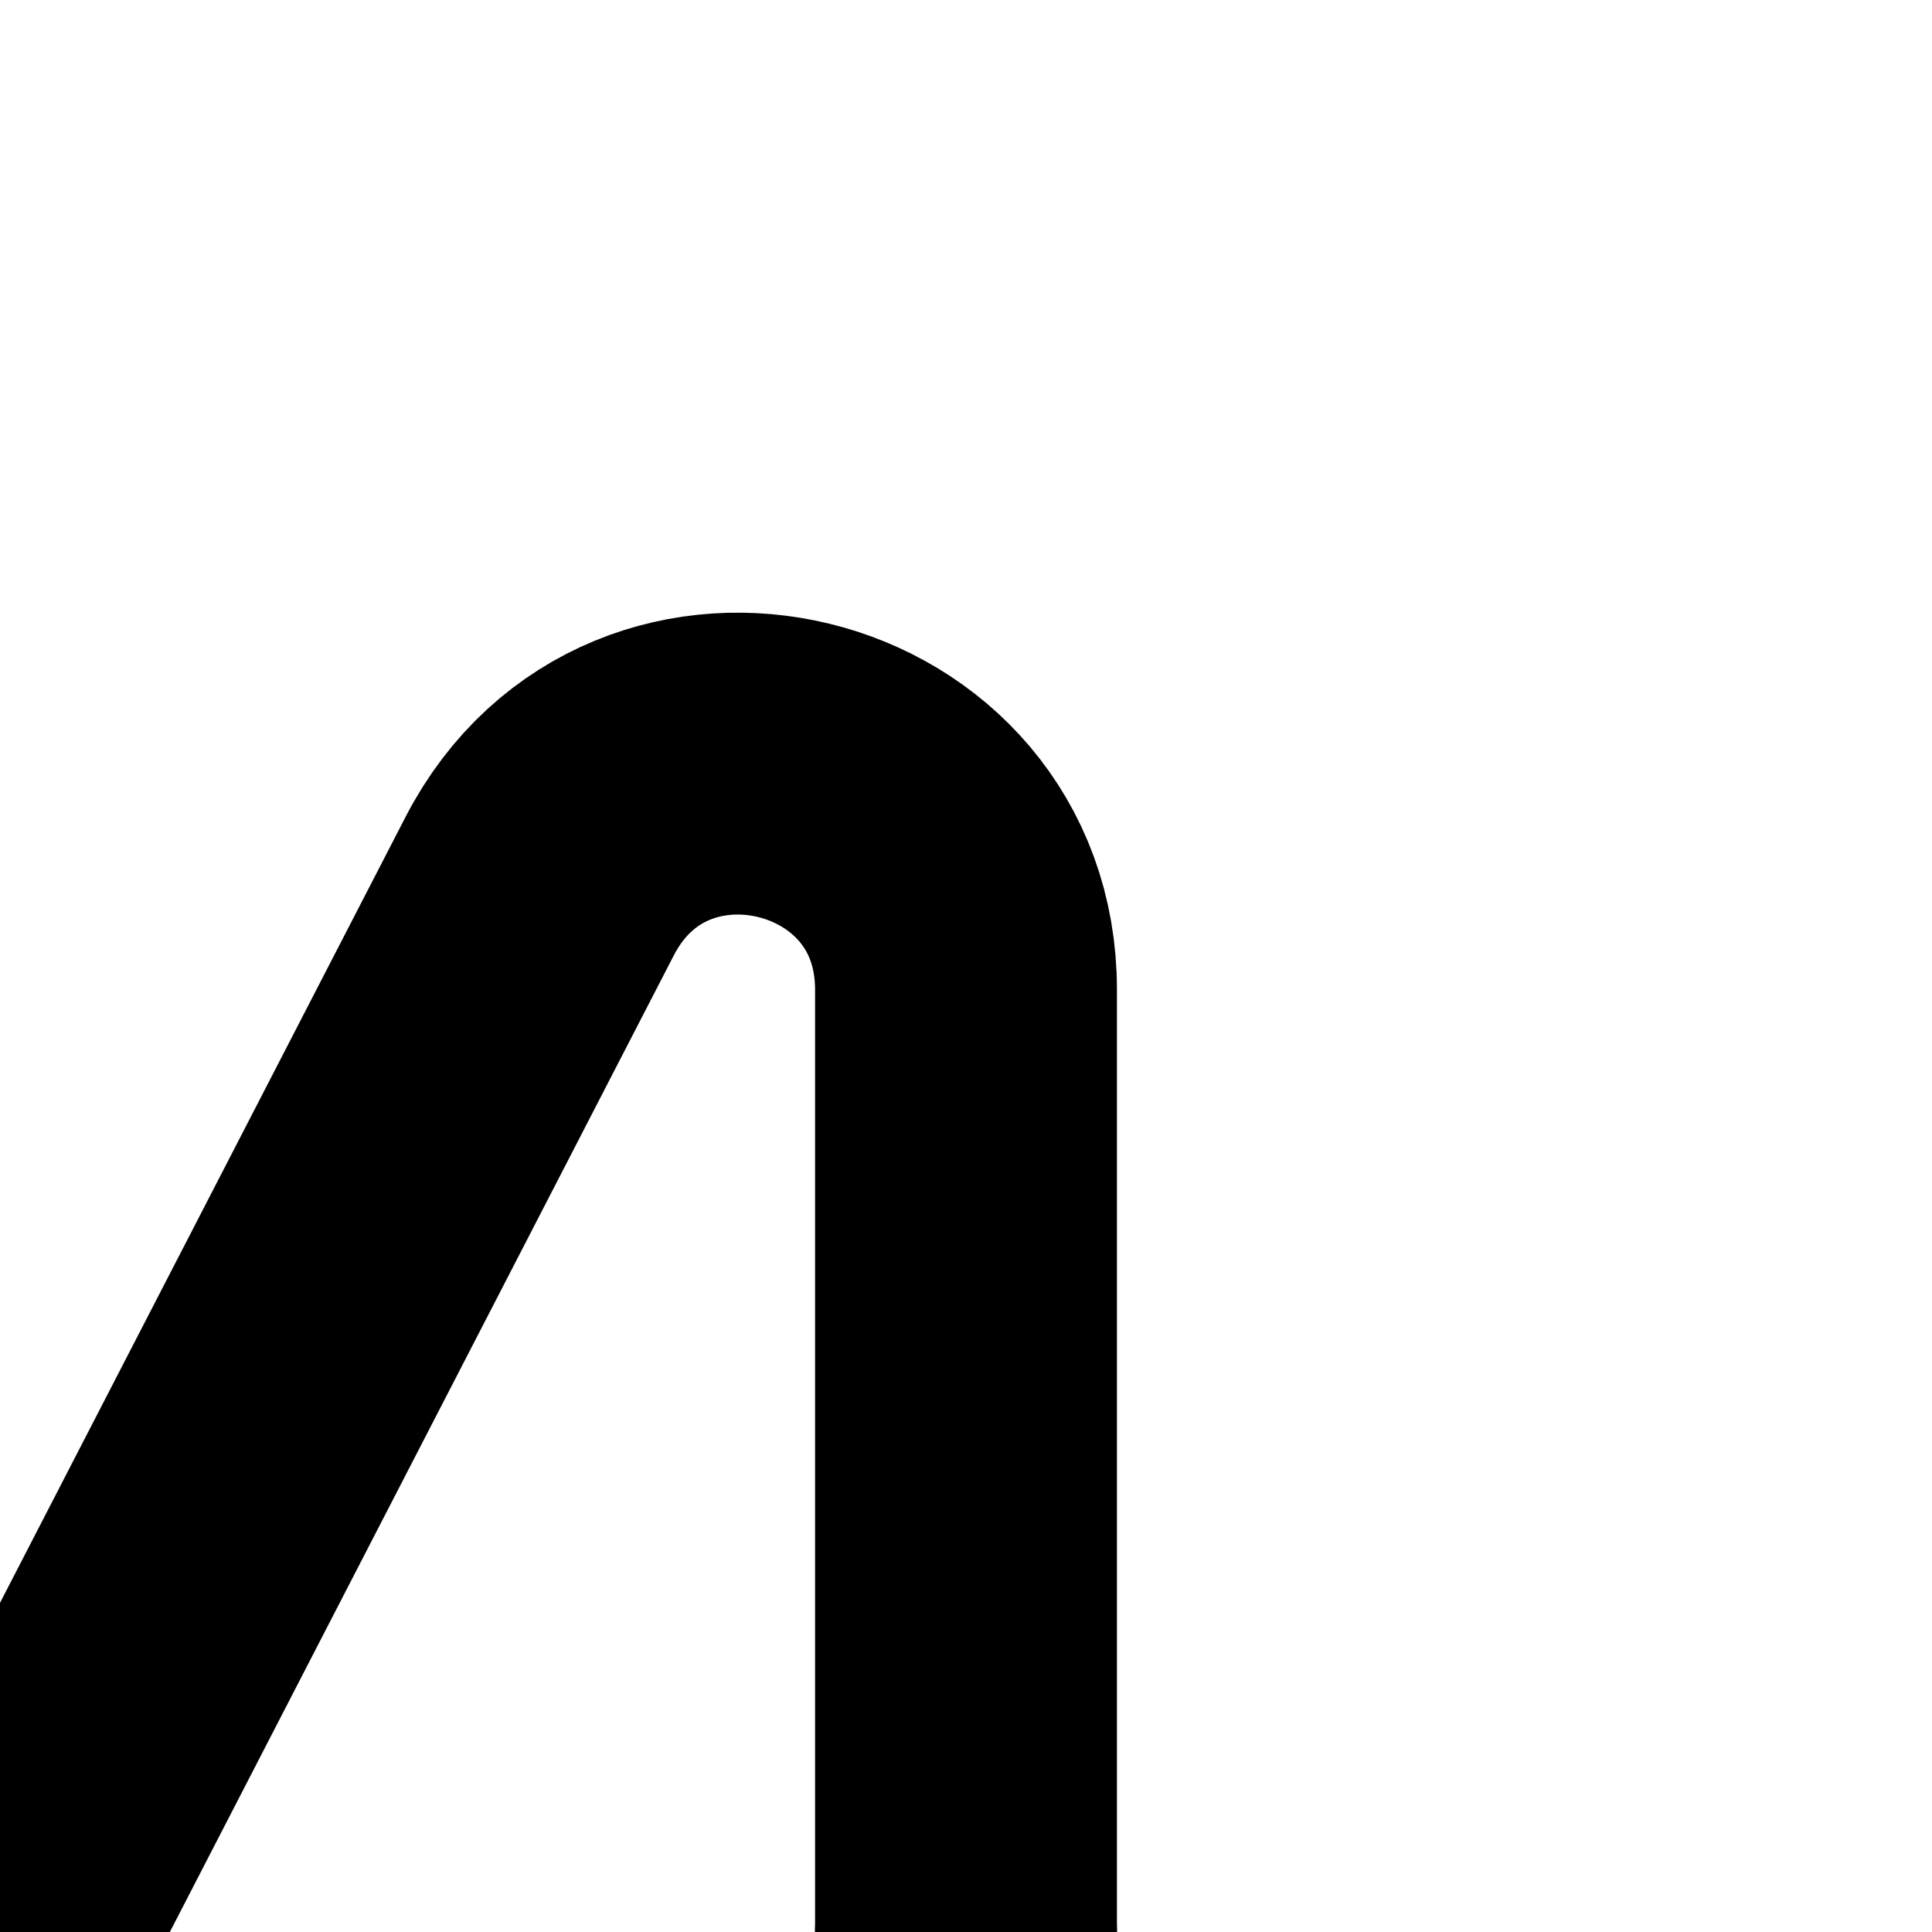
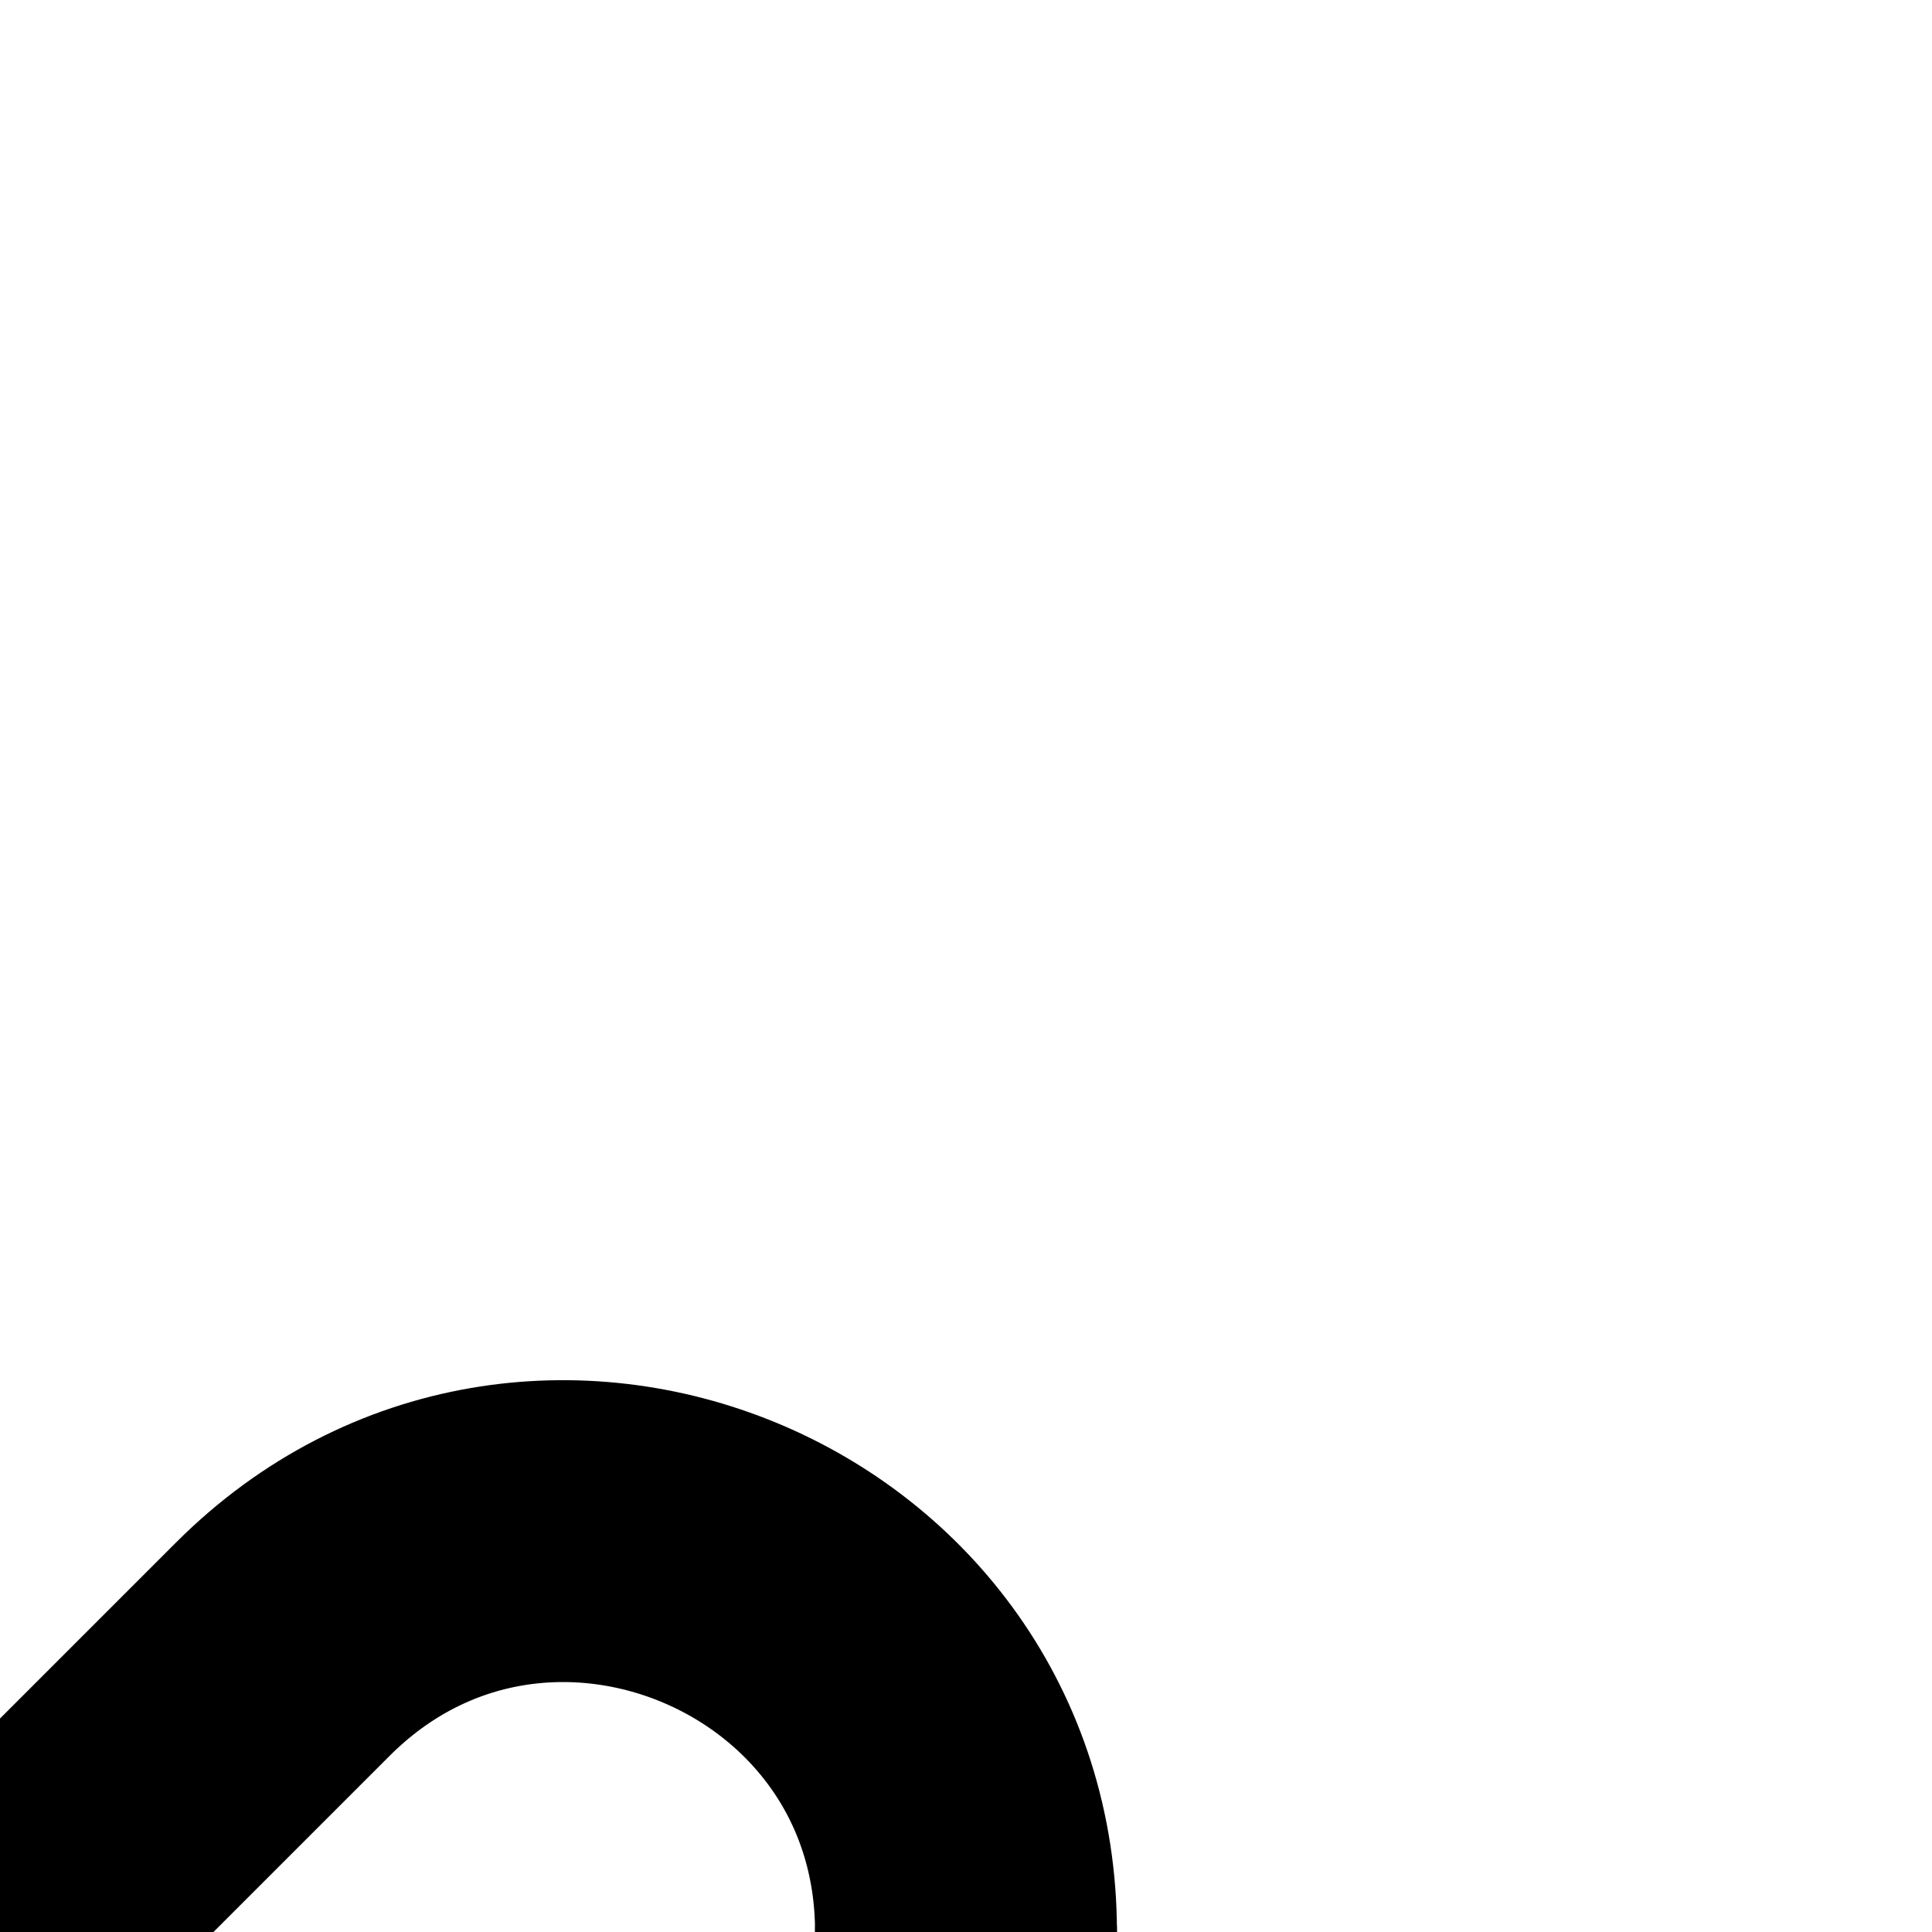
<svg xmlns="http://www.w3.org/2000/svg" id="Layer_1" viewBox="0 0 64 64">
  <defs>
    <style>.cls-1{fill:none;stroke:#000;stroke-linecap:round;stroke-miterlimit:10;stroke-width:10px;}</style>
  </defs>
-   <path class="cls-1" d="M32,64v31.22c0,7.83-10.52,10.39-14.12,3.43L0,64" />
-   <path class="cls-1" d="M32,64v-31.22c0-7.83-10.52-10.39-14.12-3.43L0,64" />
-   <path class="cls-1" d="M-32,64v31.22c0,7.83,10.52,10.39,14.12,3.43L0,64" />
-   <path class="cls-1" d="M-32,64v-31.22c0-7.83,10.52-10.39,14.12-3.43L0,64" />
+   <path class="cls-1" d="M-32,64h0c0,11.81,14.28,17.72,22.63,9.37L0,64" />
+   <path class="cls-1" d="M32,64h0c0,11.81-14.28,17.72-22.63,9.37L0,64" />
+   <path class="cls-1" d="M-32,64h0c0-11.81,14.28-17.72,22.63-9.37L0,64" />
+   <path class="cls-1" d="M32,64h0c0-11.81-14.28-17.72-22.63-9.37L0,64" />
</svg>
